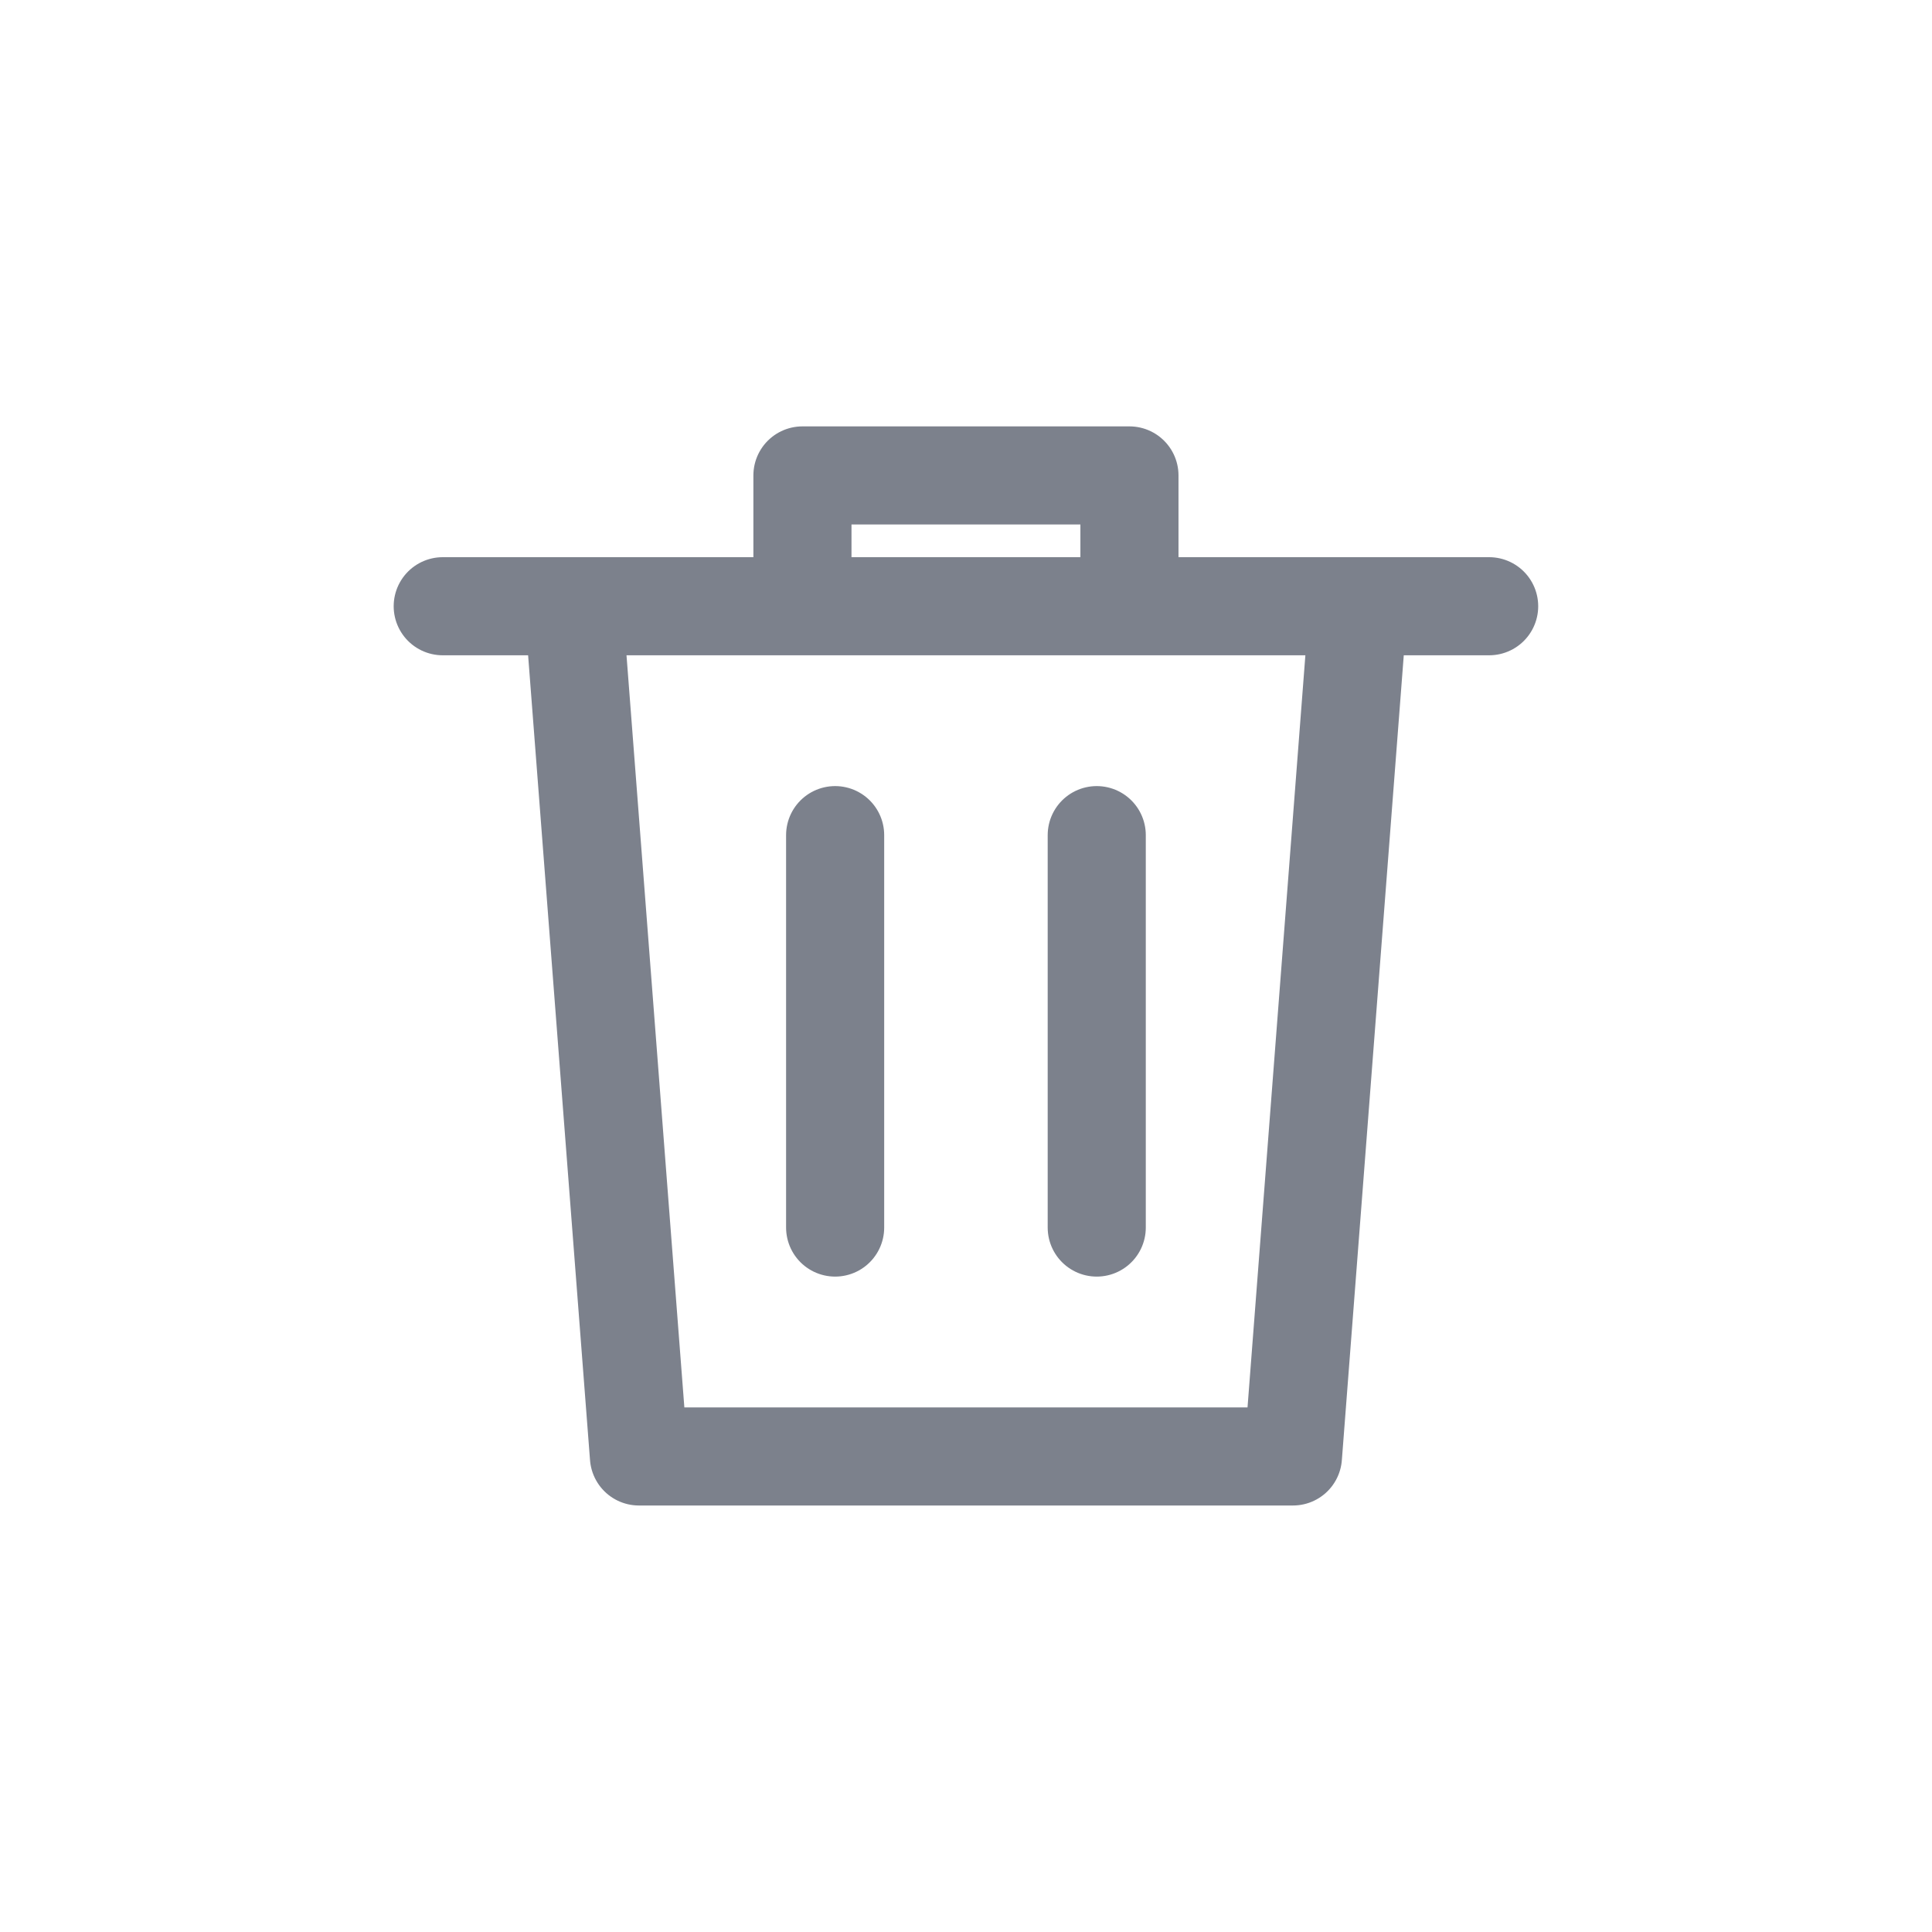
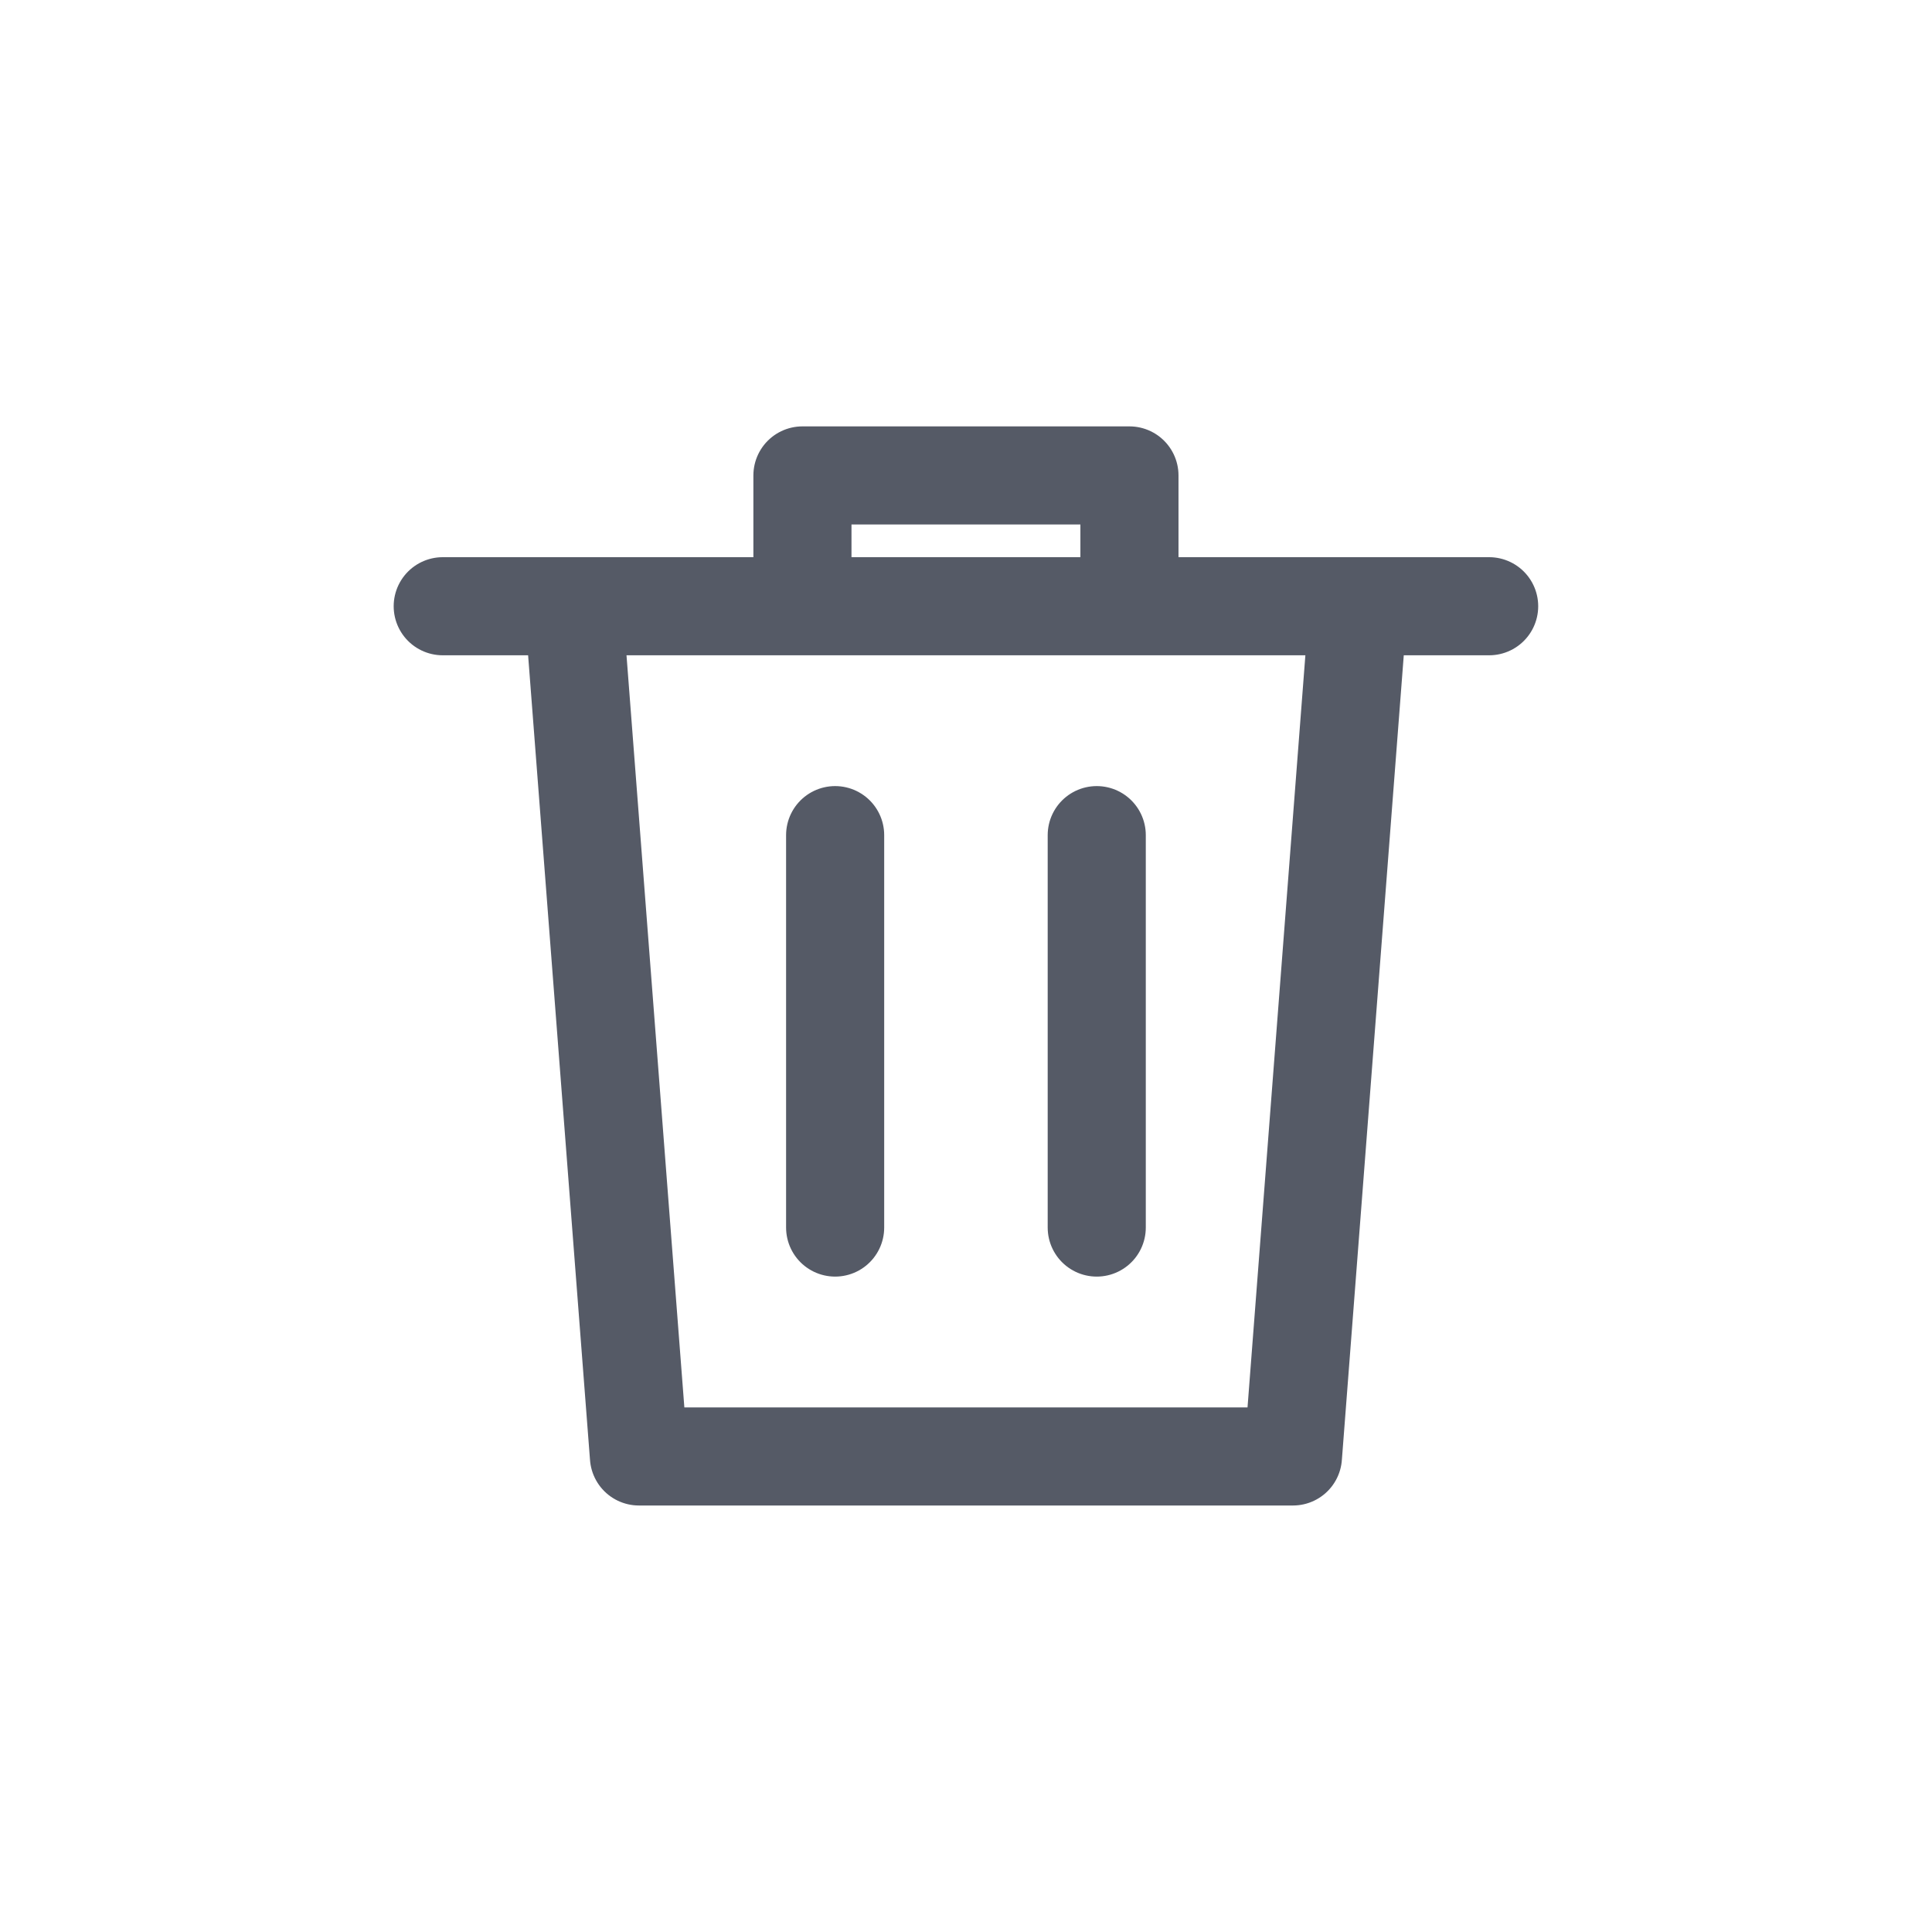
<svg xmlns="http://www.w3.org/2000/svg" width="128" height="128" viewBox="0 0 128 128">
-   <g transform="translate(12 12) scale(4.333)" fill="none" stroke="#7C818C" stroke-width="1.5" stroke-linecap="round" stroke-linejoin="round">
+   <g transform="translate(12 12) scale(4.333)" fill="none" stroke="#555A66" stroke-width="1.5" stroke-linecap="round" stroke-linejoin="round">
    <path d="M4 6.5h16M9.5 6.5v-2h5v2" />
    <path d="M6 6.5l1 13h10l1-13" />
    <path d="M10 10v6M14 10v6" />
  </g>
</svg>
